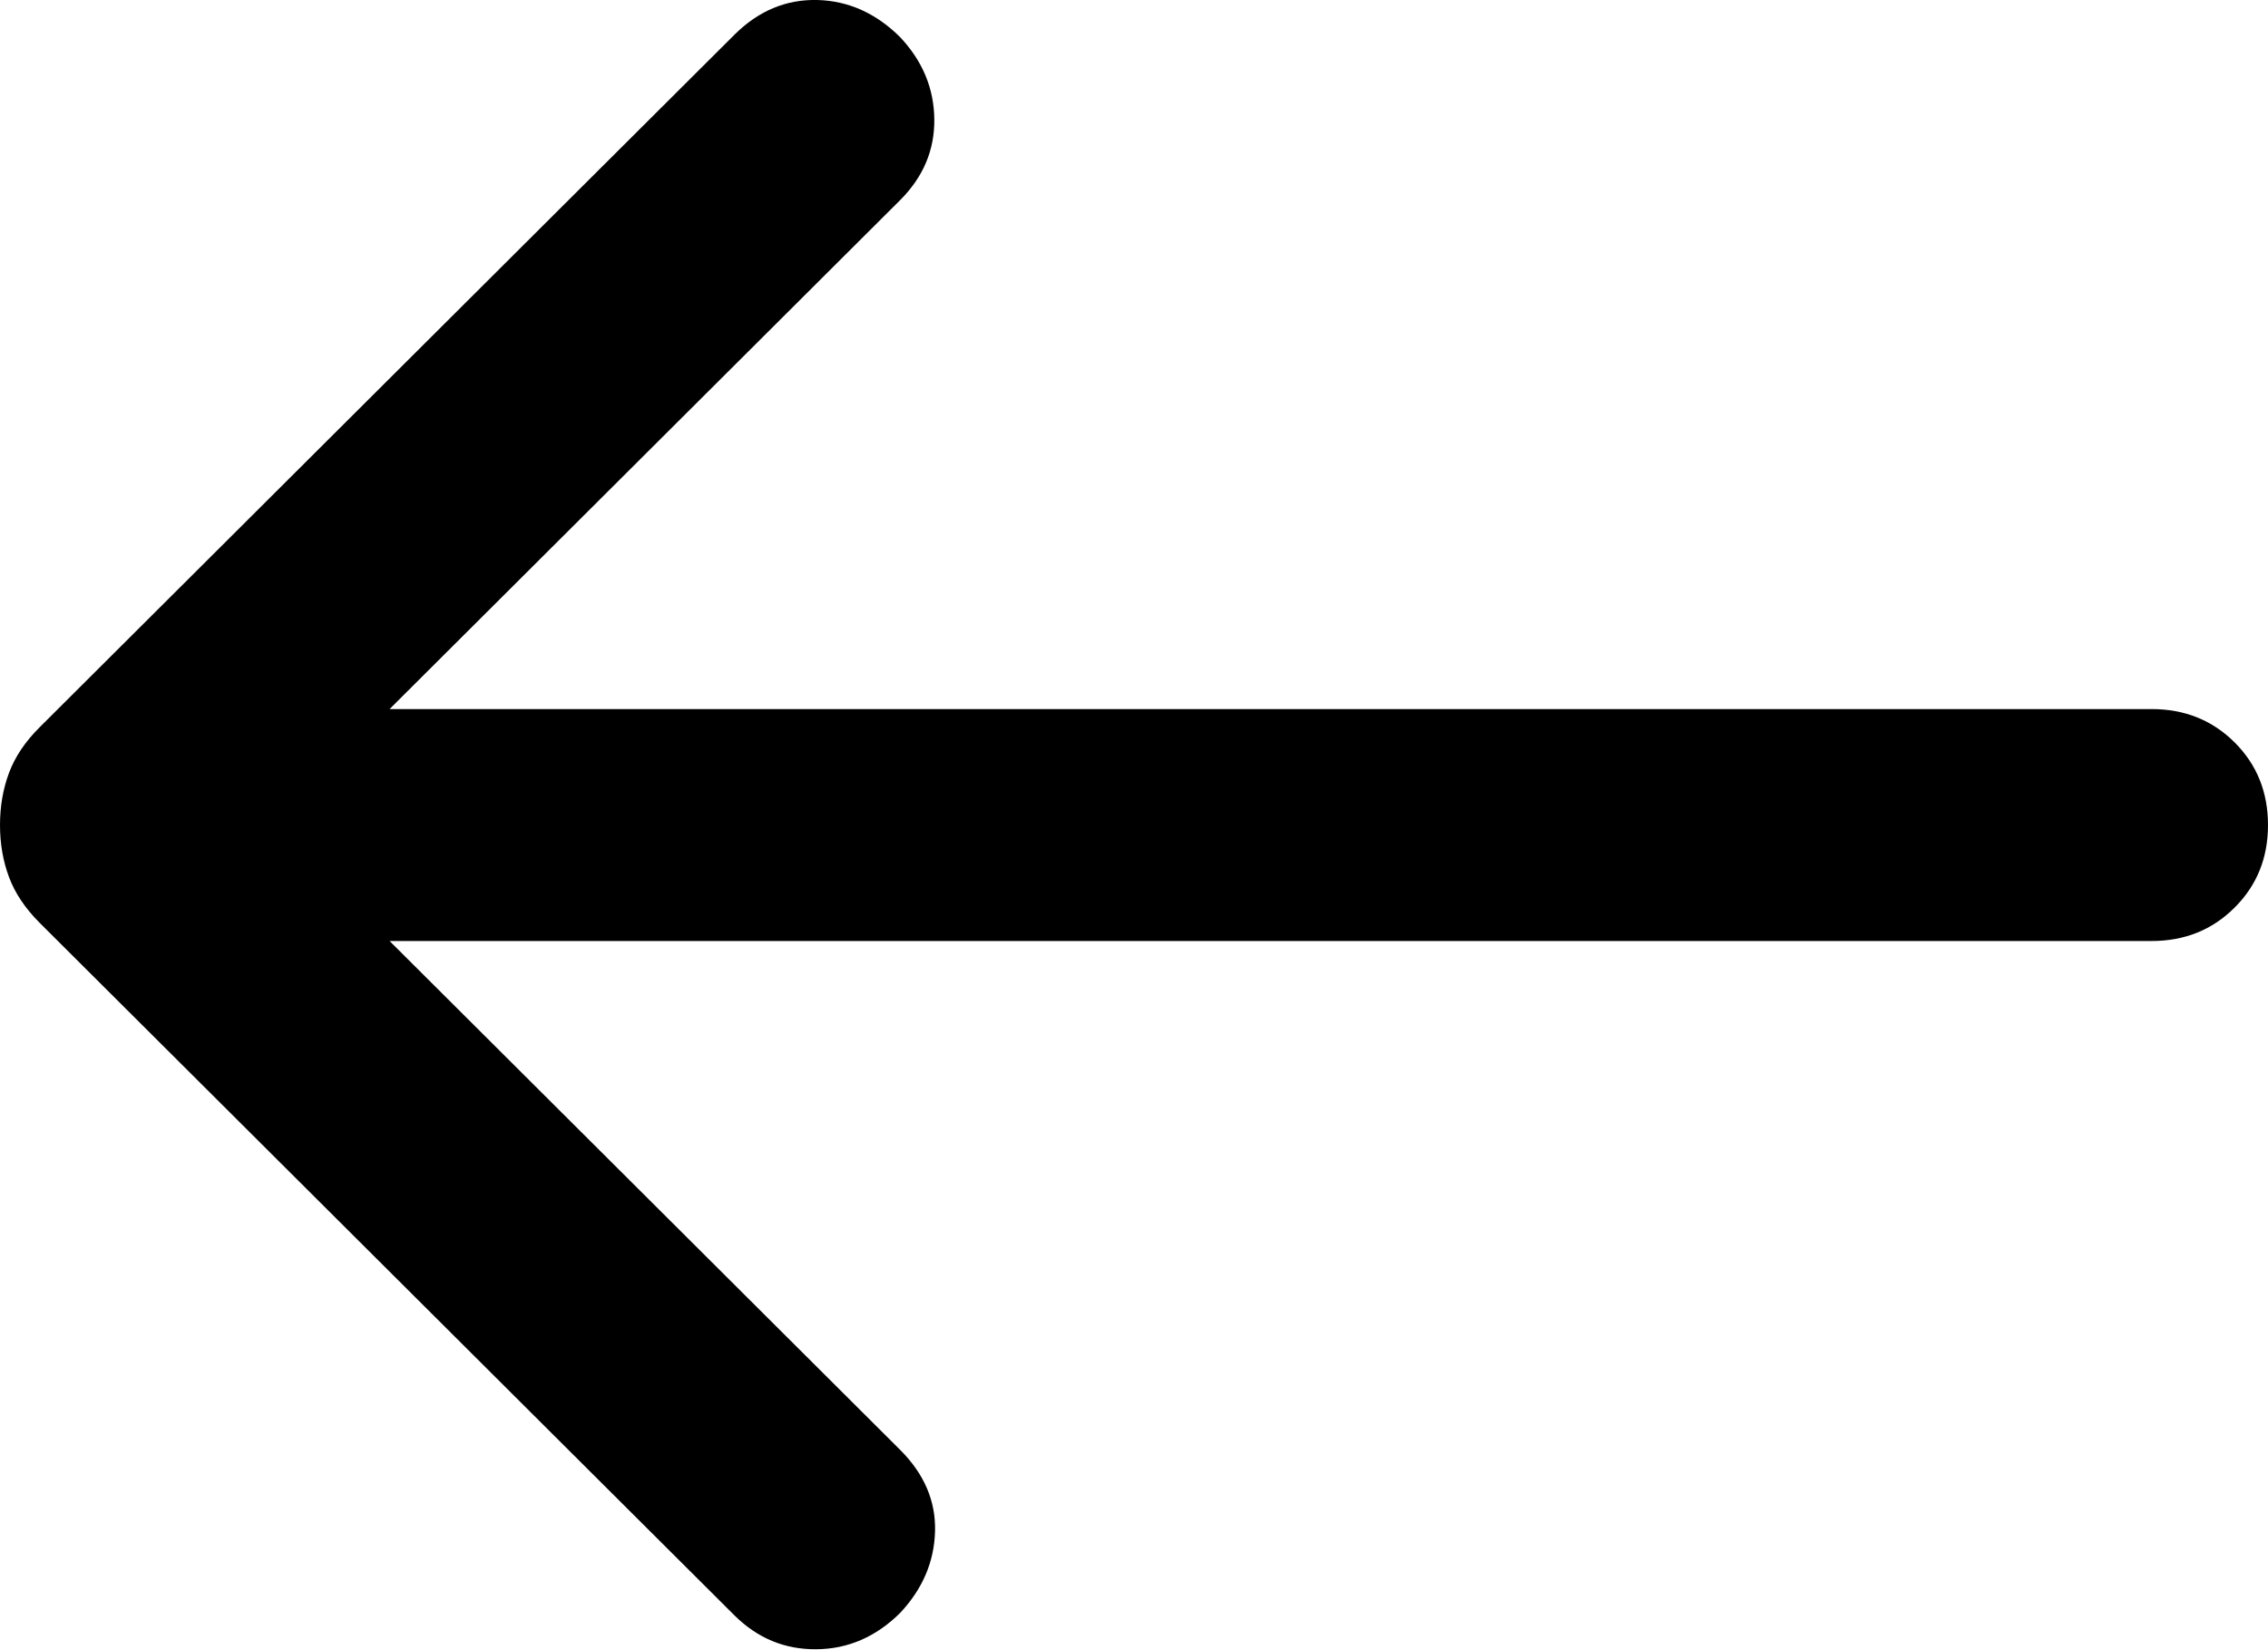
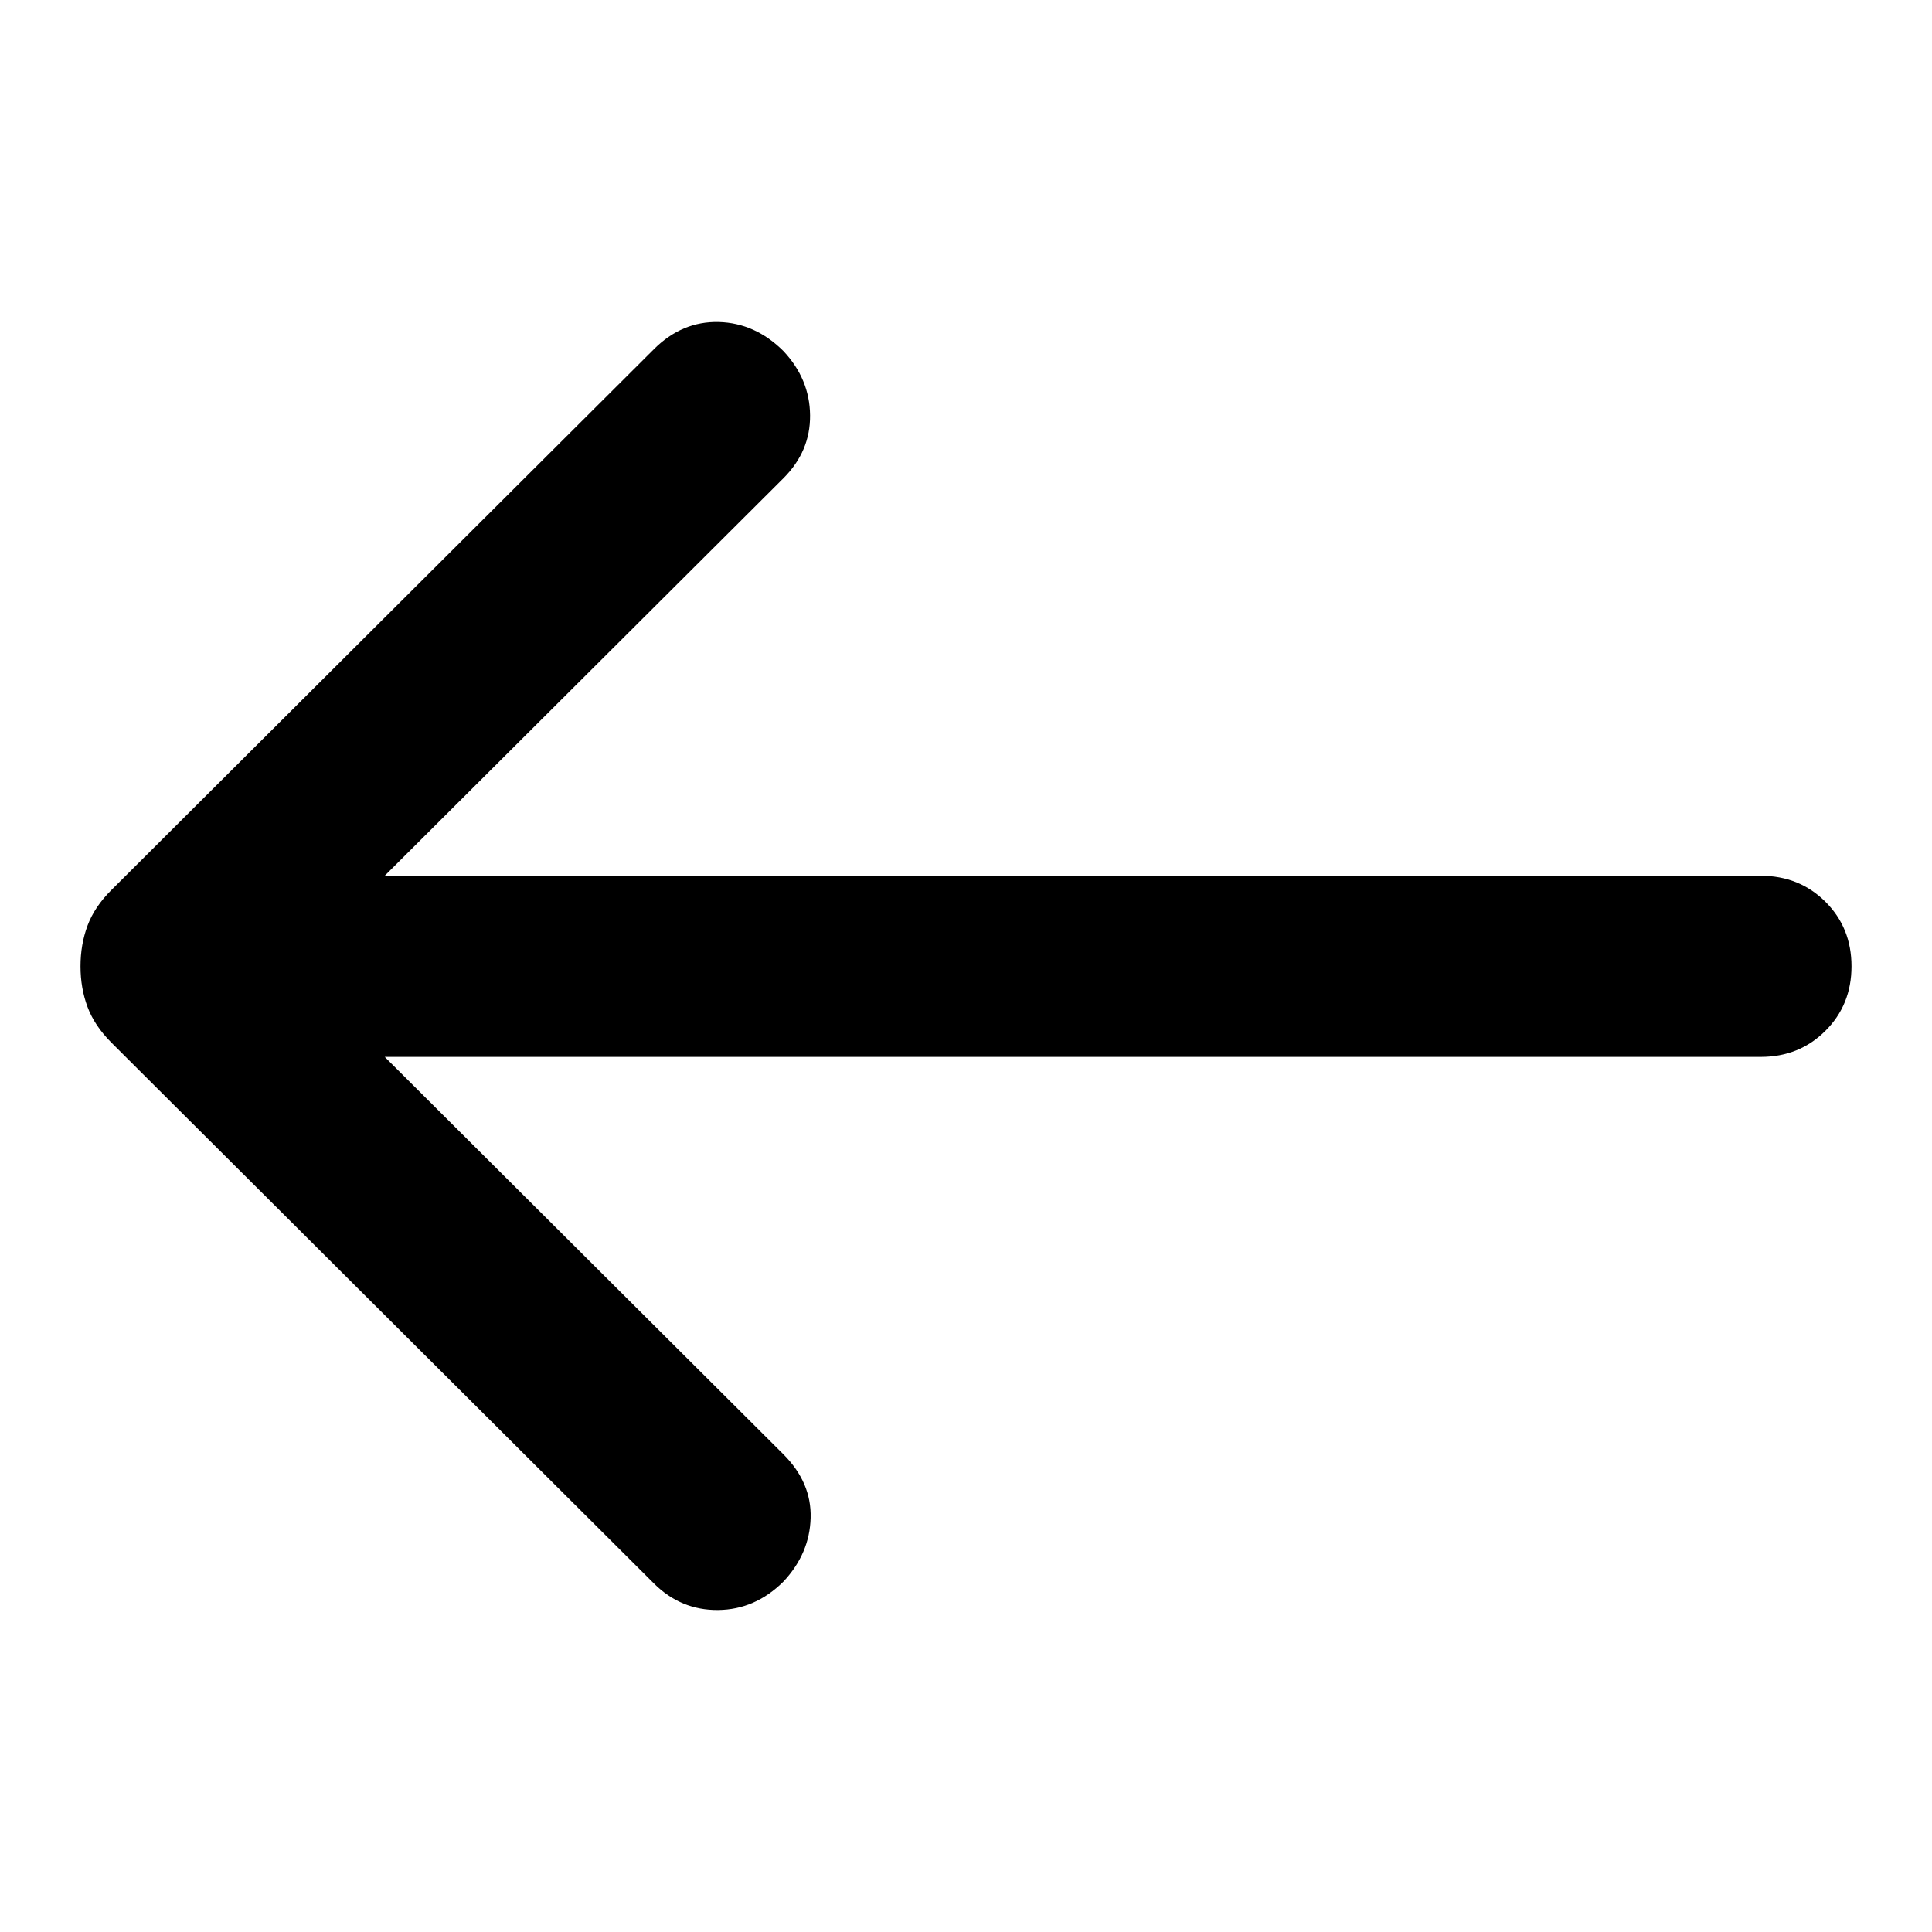
- <svg xmlns="http://www.w3.org/2000/svg" width="22" height="16" viewBox="0 0 22 16" fill="none">
-   <path d="M3.779 9.129H20.872C21.192 9.129 21.46 9.021 21.676 8.805C21.892 8.59 22 8.323 22 8.004C22 7.685 21.892 7.417 21.676 7.202C21.46 6.987 21.192 6.879 20.872 6.879H3.779L8.732 1.941C8.955 1.718 9.066 1.457 9.063 1.158C9.06 0.859 8.95 0.593 8.732 0.361C8.498 0.128 8.23 0.008 7.928 0C7.625 -0.007 7.357 0.105 7.123 0.338L0.385 7.055C0.244 7.195 0.145 7.343 0.087 7.499C0.029 7.655 0 7.823 0 8.004C0 8.184 0.029 8.353 0.087 8.508C0.145 8.664 0.244 8.812 0.385 8.953L7.123 15.67C7.347 15.893 7.613 16.003 7.92 16C8.228 15.997 8.498 15.879 8.732 15.647C8.95 15.414 9.062 15.151 9.07 14.856C9.078 14.562 8.965 14.299 8.732 14.066L3.779 9.129Z" fill="black" />
+ <svg xmlns="http://www.w3.org/2000/svg" width="24" height="24" viewBox="0 0 24 24" fill="none">
+   <path d="M4.779 13.129H21.872C22.192 13.129 22.46 13.021 22.676 12.805C22.892 12.59 23 12.323 23 12.004C23 11.684 22.892 11.417 22.676 11.202C22.46 10.987 22.192 10.879 21.872 10.879H4.779L9.732 5.941C9.955 5.718 10.066 5.457 10.063 5.158C10.06 4.859 9.95 4.593 9.732 4.361C9.498 4.128 9.23 4.008 8.927 4C8.625 3.993 8.356 4.105 8.123 4.338L1.385 11.055C1.244 11.195 1.145 11.343 1.087 11.499C1.029 11.655 1 11.823 1 12.004C1 12.184 1.029 12.353 1.087 12.508C1.145 12.664 1.244 12.812 1.385 12.953L8.123 19.67C8.347 19.893 8.613 20.003 8.92 20C9.228 19.997 9.498 19.879 9.732 19.647C9.95 19.414 10.062 19.151 10.07 18.856C10.078 18.562 9.965 18.299 9.732 18.066L4.779 13.129Z" fill="black" />
</svg>
